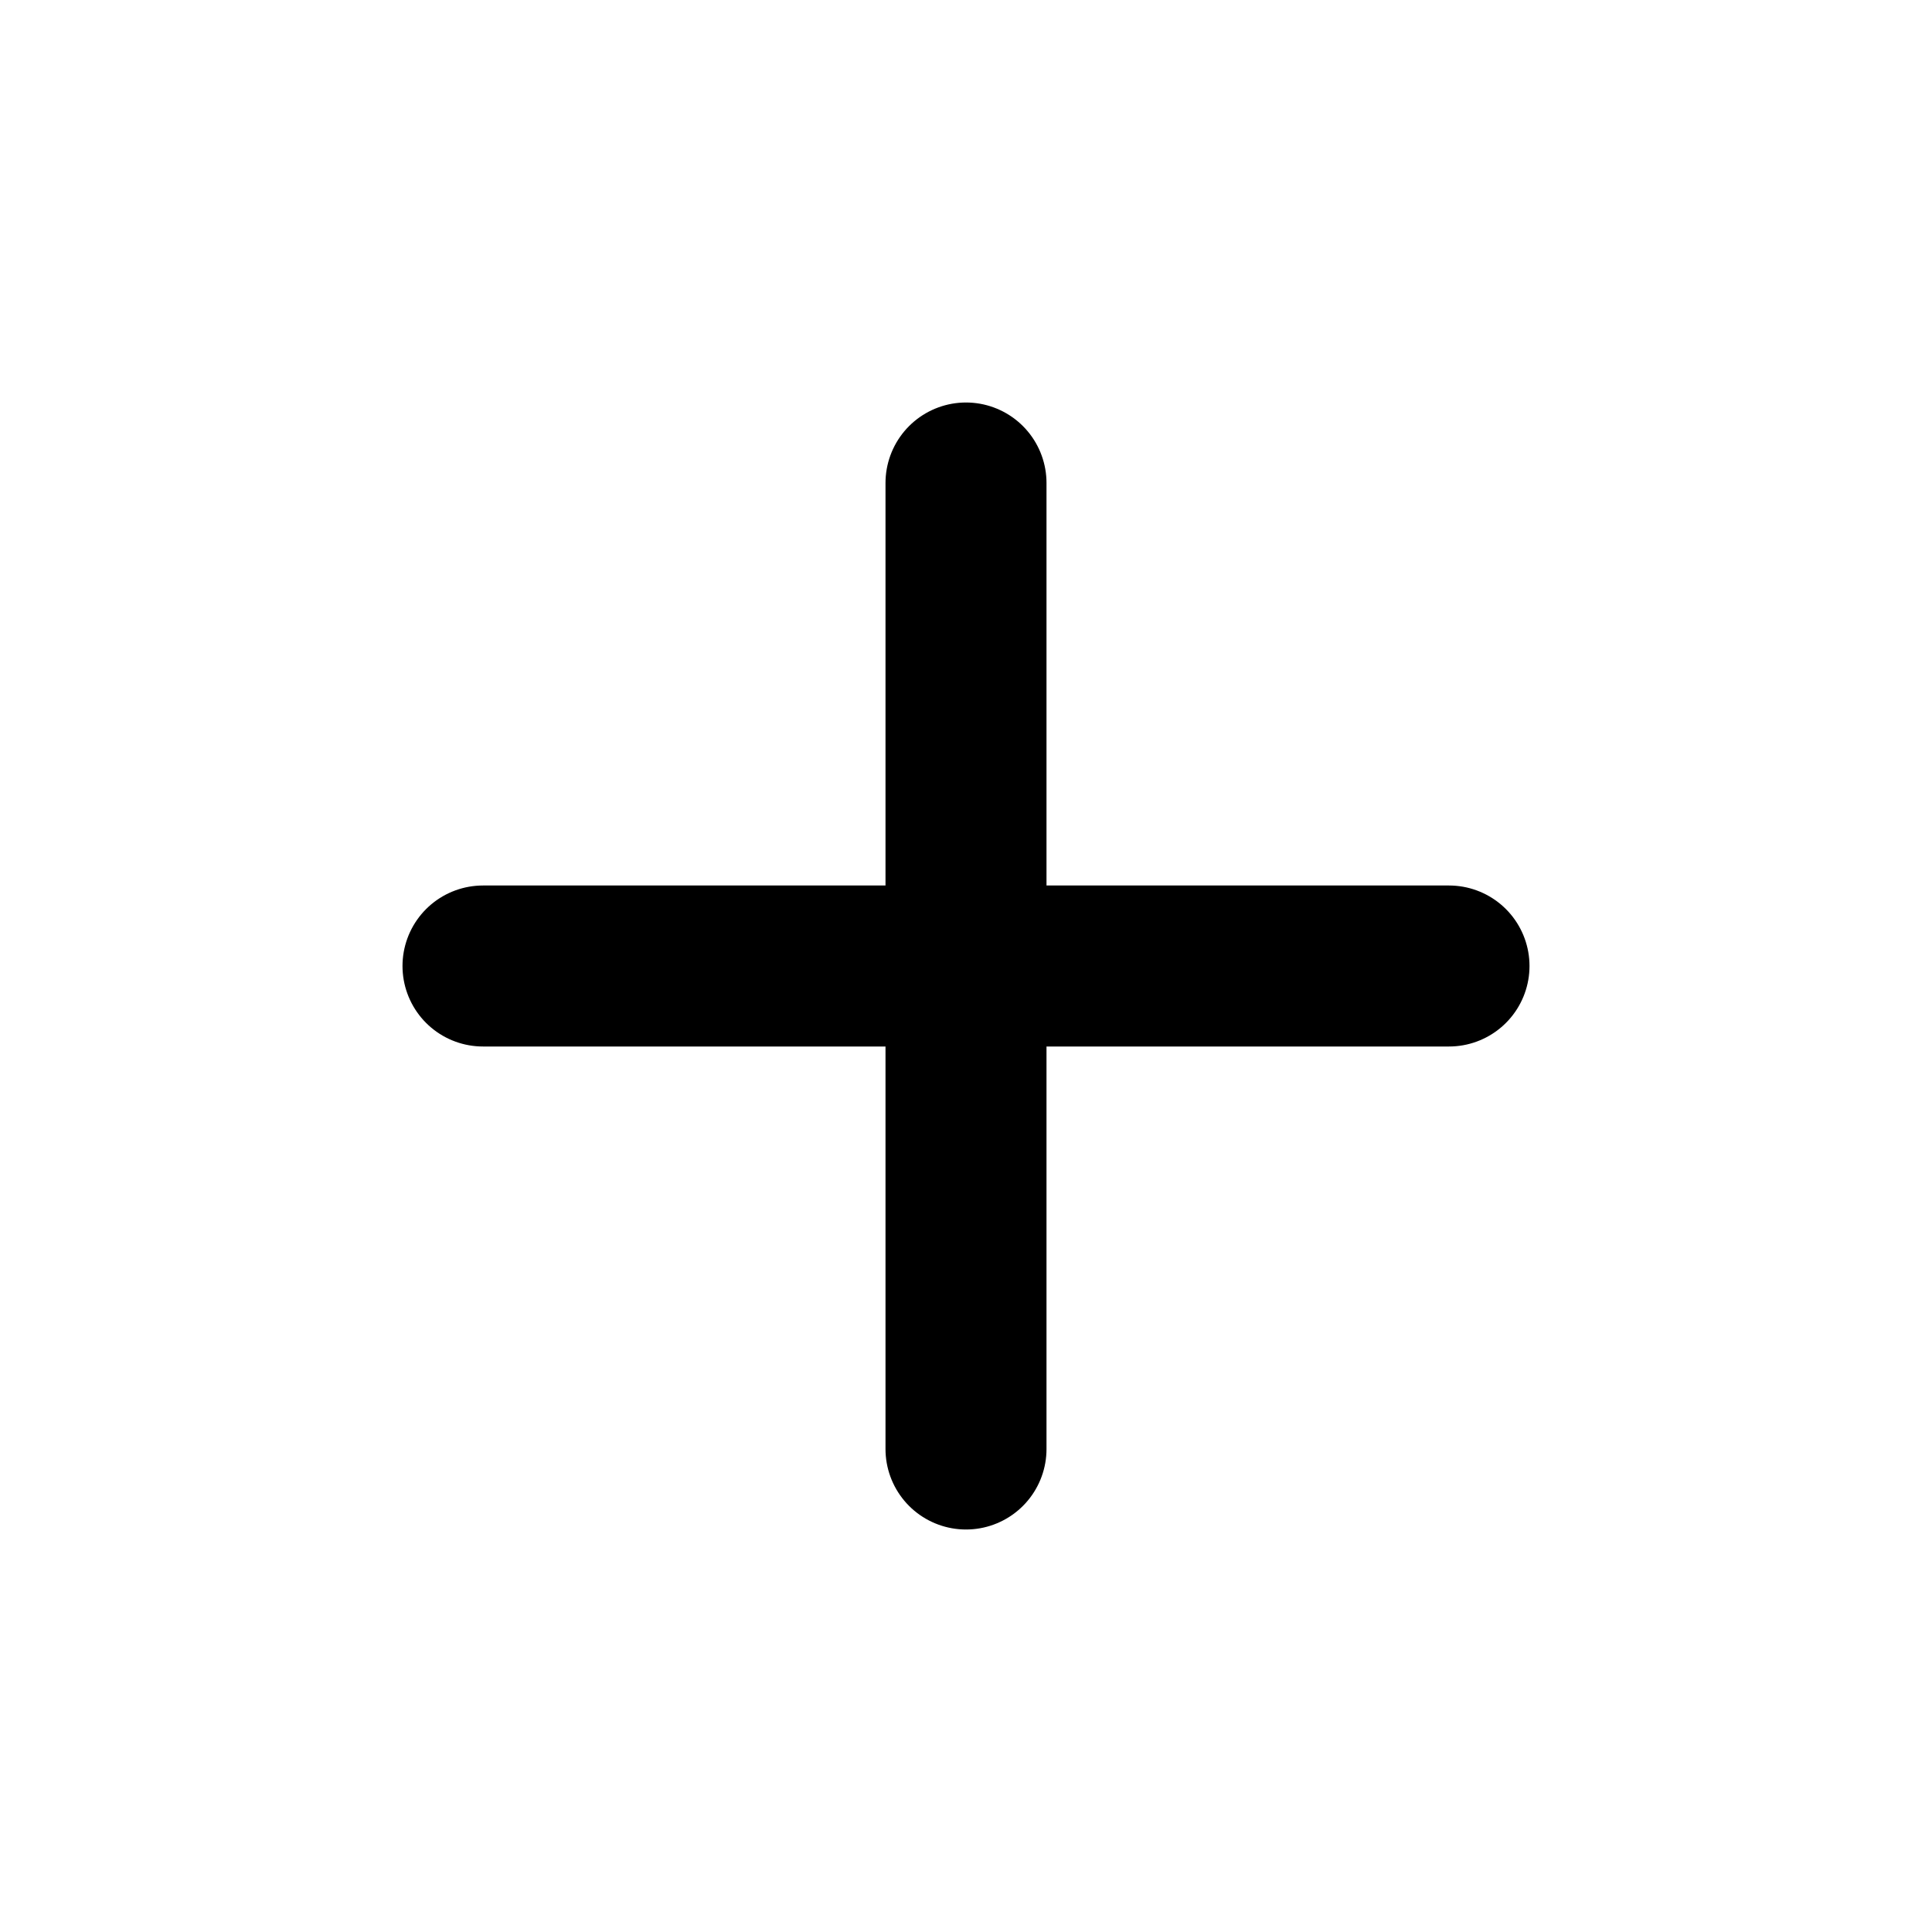
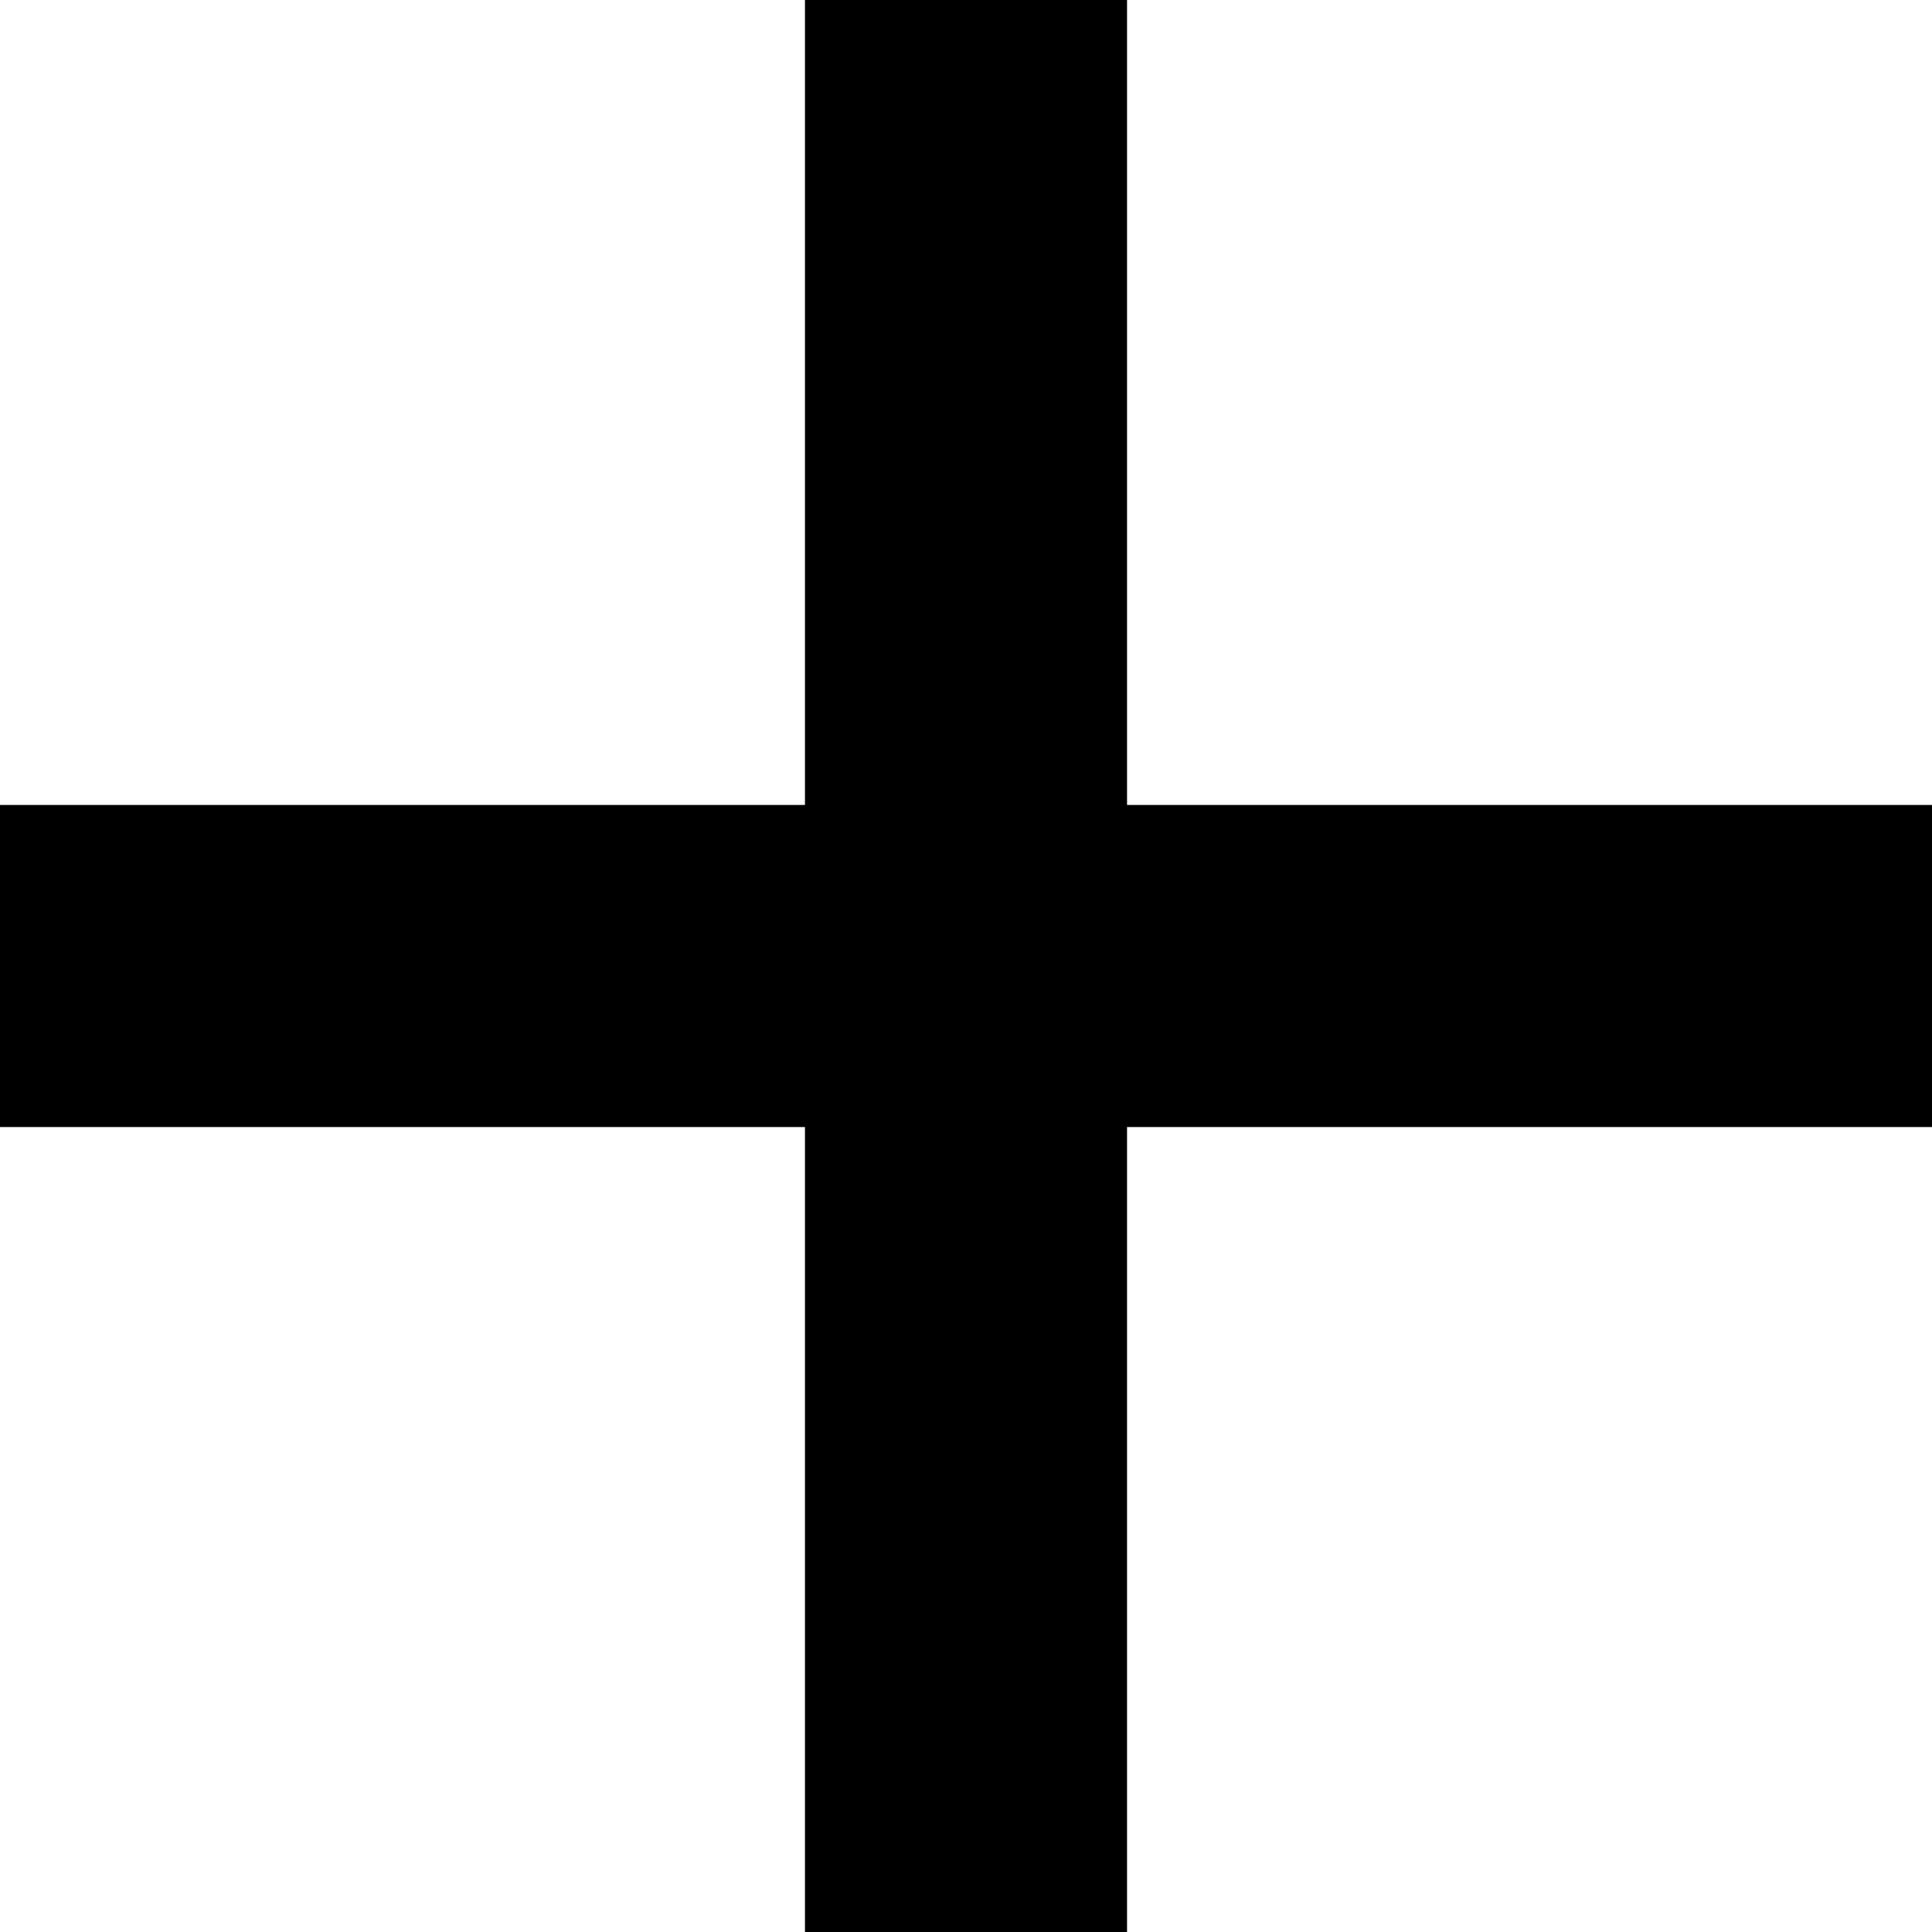
- <svg xmlns="http://www.w3.org/2000/svg" viewBox="0 0 24 24" fill="none" width="25" height="25">
-   <g id="SVGRepo_bgCarrier" stroke-width="0" />
-   <g id="SVGRepo_tracerCarrier" stroke-linecap="round" stroke-linejoin="round" />
+ <svg xmlns="http://www.w3.org/2000/svg" viewBox="6 6 12 12" fill="#808080" width="12" height="12">
  <g id="SVGRepo_iconCarrier">
    <g id="Edit / Add_Plus">
      <path id="Vector" d="M6 12H12M12 12H18M12 12V18M12 12V6" stroke="#000000" stroke-width="2" stroke-linecap="round" stroke-linejoin="round" />
    </g>
  </g>
</svg>
